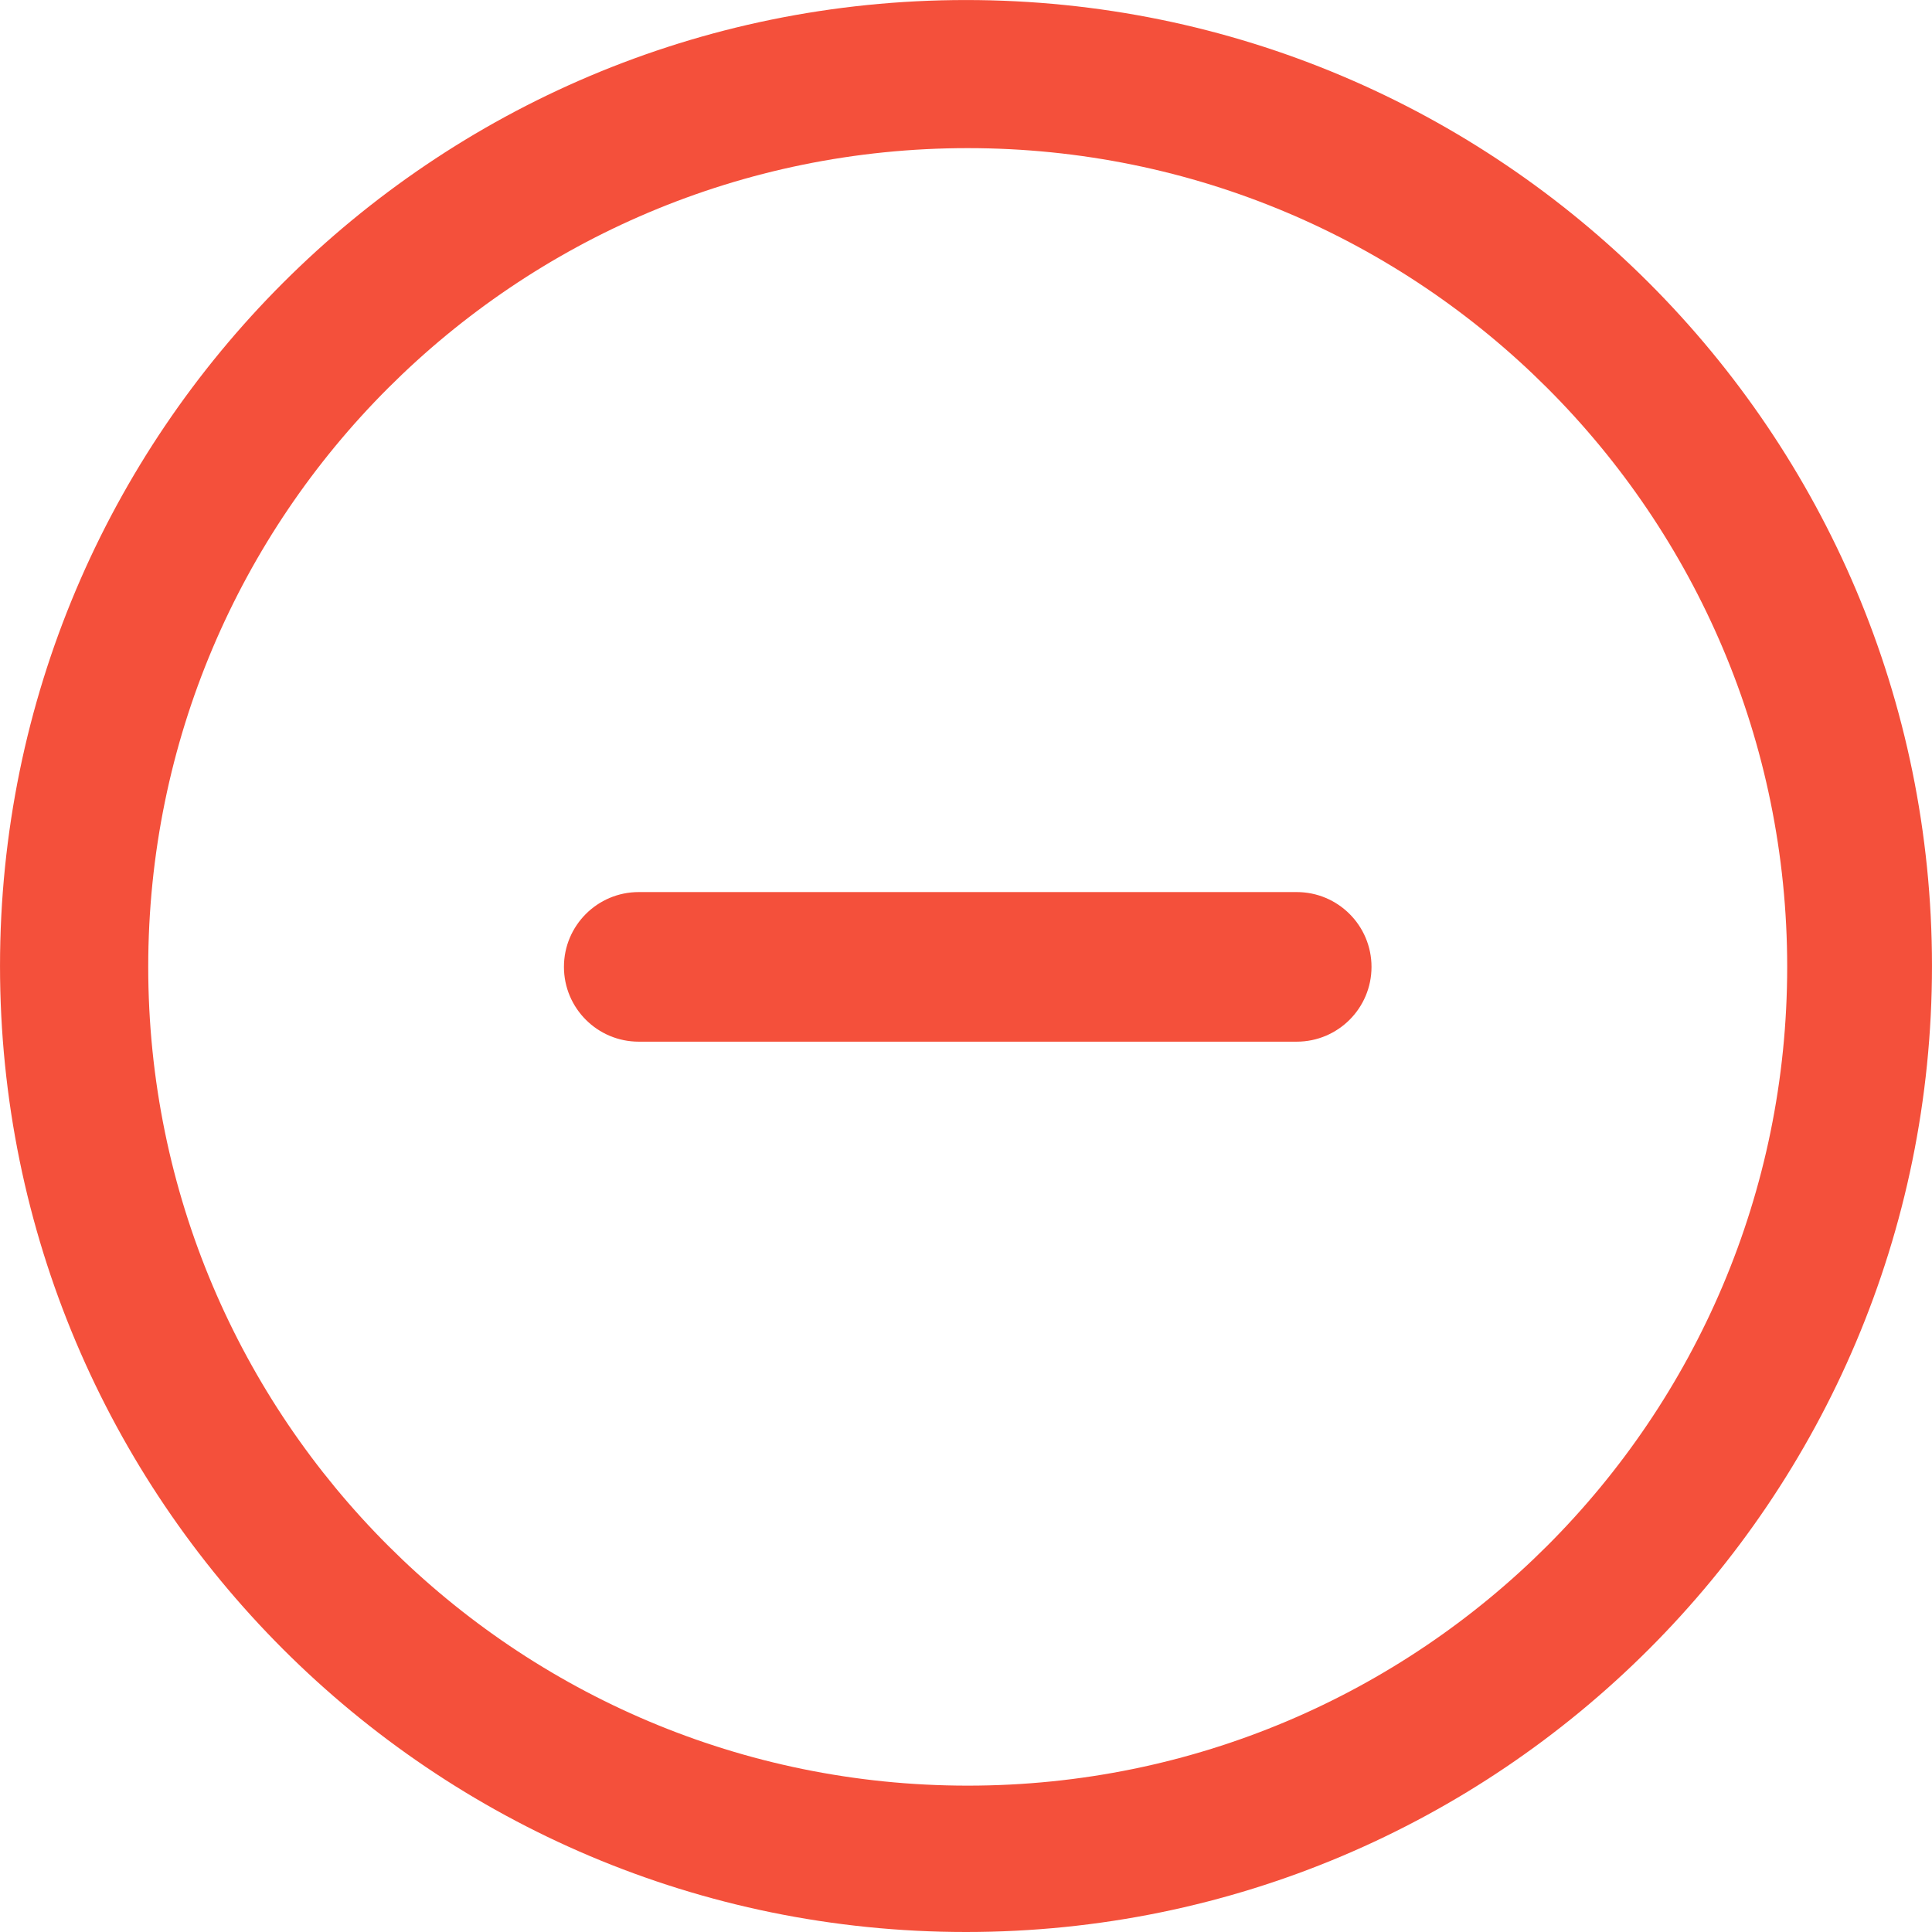
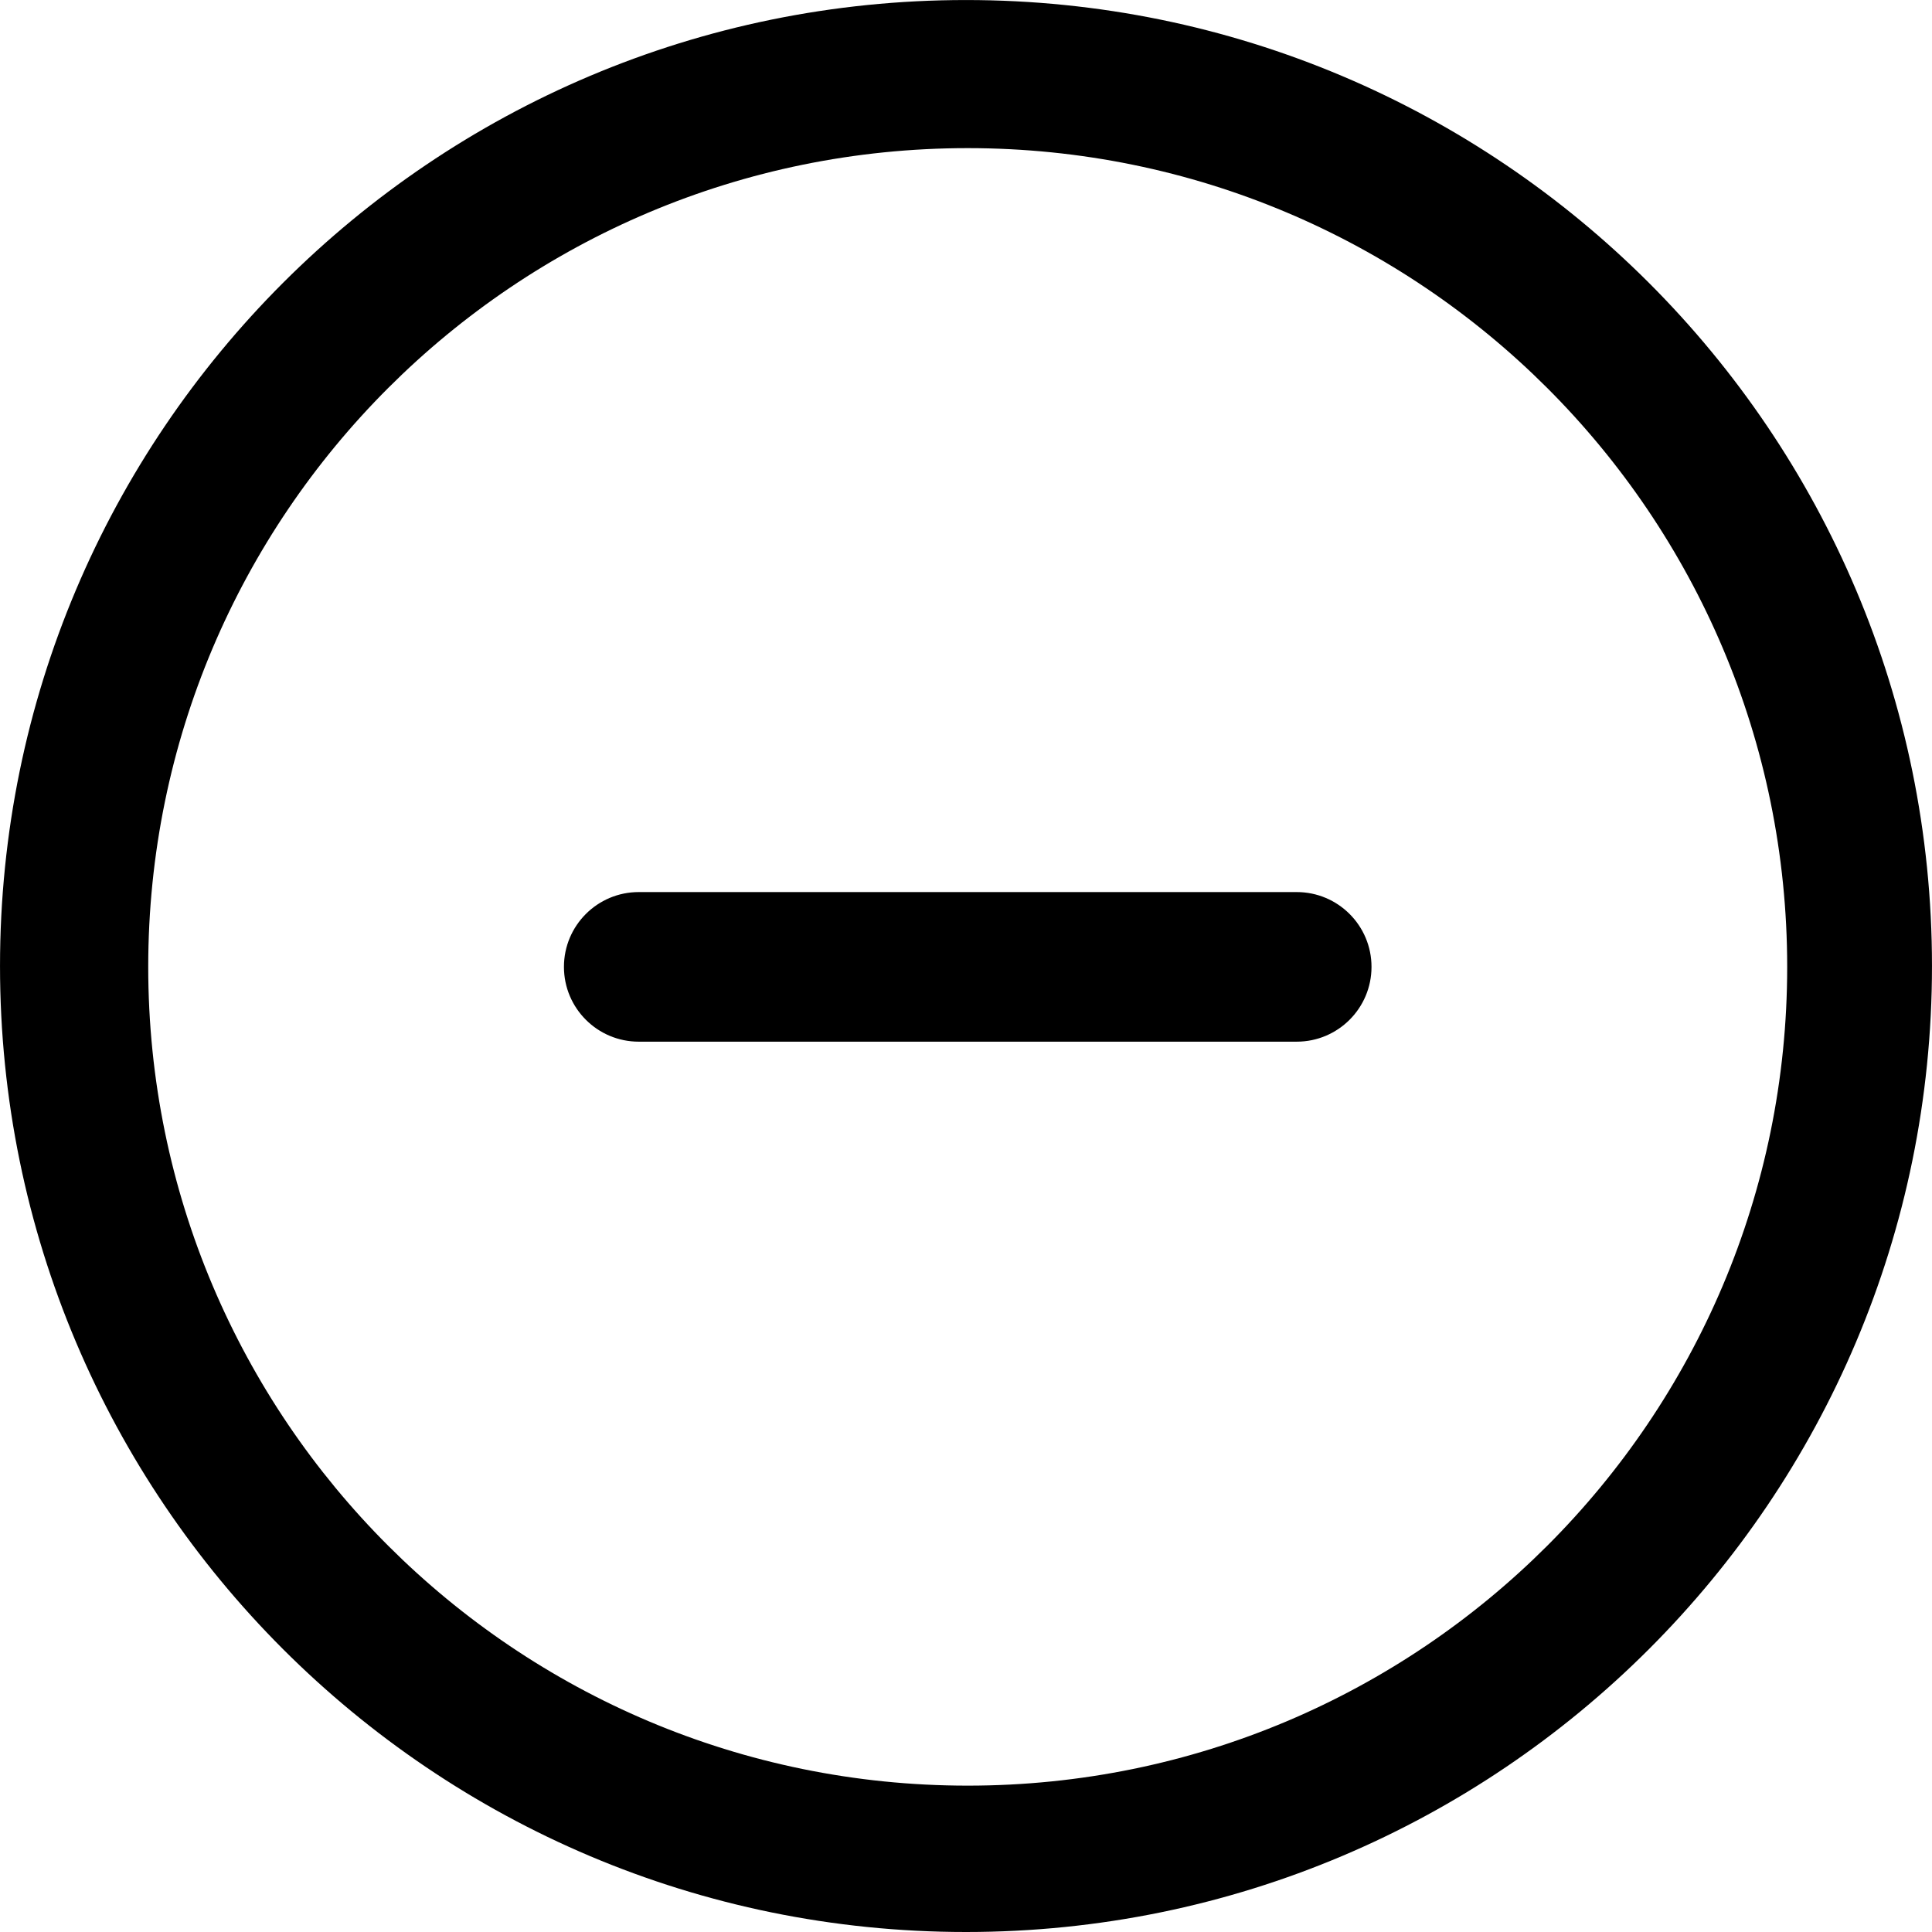
<svg xmlns="http://www.w3.org/2000/svg" t="1756016029788" class="icon" viewBox="0 0 1024 1024" version="1.1" p-id="8906" width="200" height="200">
-   <path d="M511.984 1024C229.224 1024 0.008 794.768 0.008 511.992S229.224 0.016 511.984 0.016 1023.992 229.232 1023.992 511.992 794.745 1024 511.984 1024z m0.922-945.489C273.029 78.511 78.565 272.802 78.565 512.461s194.479 433.966 434.357 433.966S947.248 752.136 947.248 512.461 752.785 78.511 512.922 78.511z m174.374 473.597H338.548a39.646 39.646 0 1 1 0-79.292h348.733a39.646 39.646 0 1 1 0 79.292z" fill="#f4503b" p-id="8907" />
+   <path d="M511.984 1024C229.224 1024 0.008 794.768 0.008 511.992S229.224 0.016 511.984 0.016 1023.992 229.232 1023.992 511.992 794.745 1024 511.984 1024z m0.922-945.489C273.029 78.511 78.565 272.802 78.565 512.461s194.479 433.966 434.357 433.966S947.248 752.136 947.248 512.461 752.785 78.511 512.922 78.511z m174.374 473.597H338.548a39.646 39.646 0 1 1 0-79.292h348.733a39.646 39.646 0 1 1 0 79.292z" fill="currentColor" p-id="8907" />
</svg>
